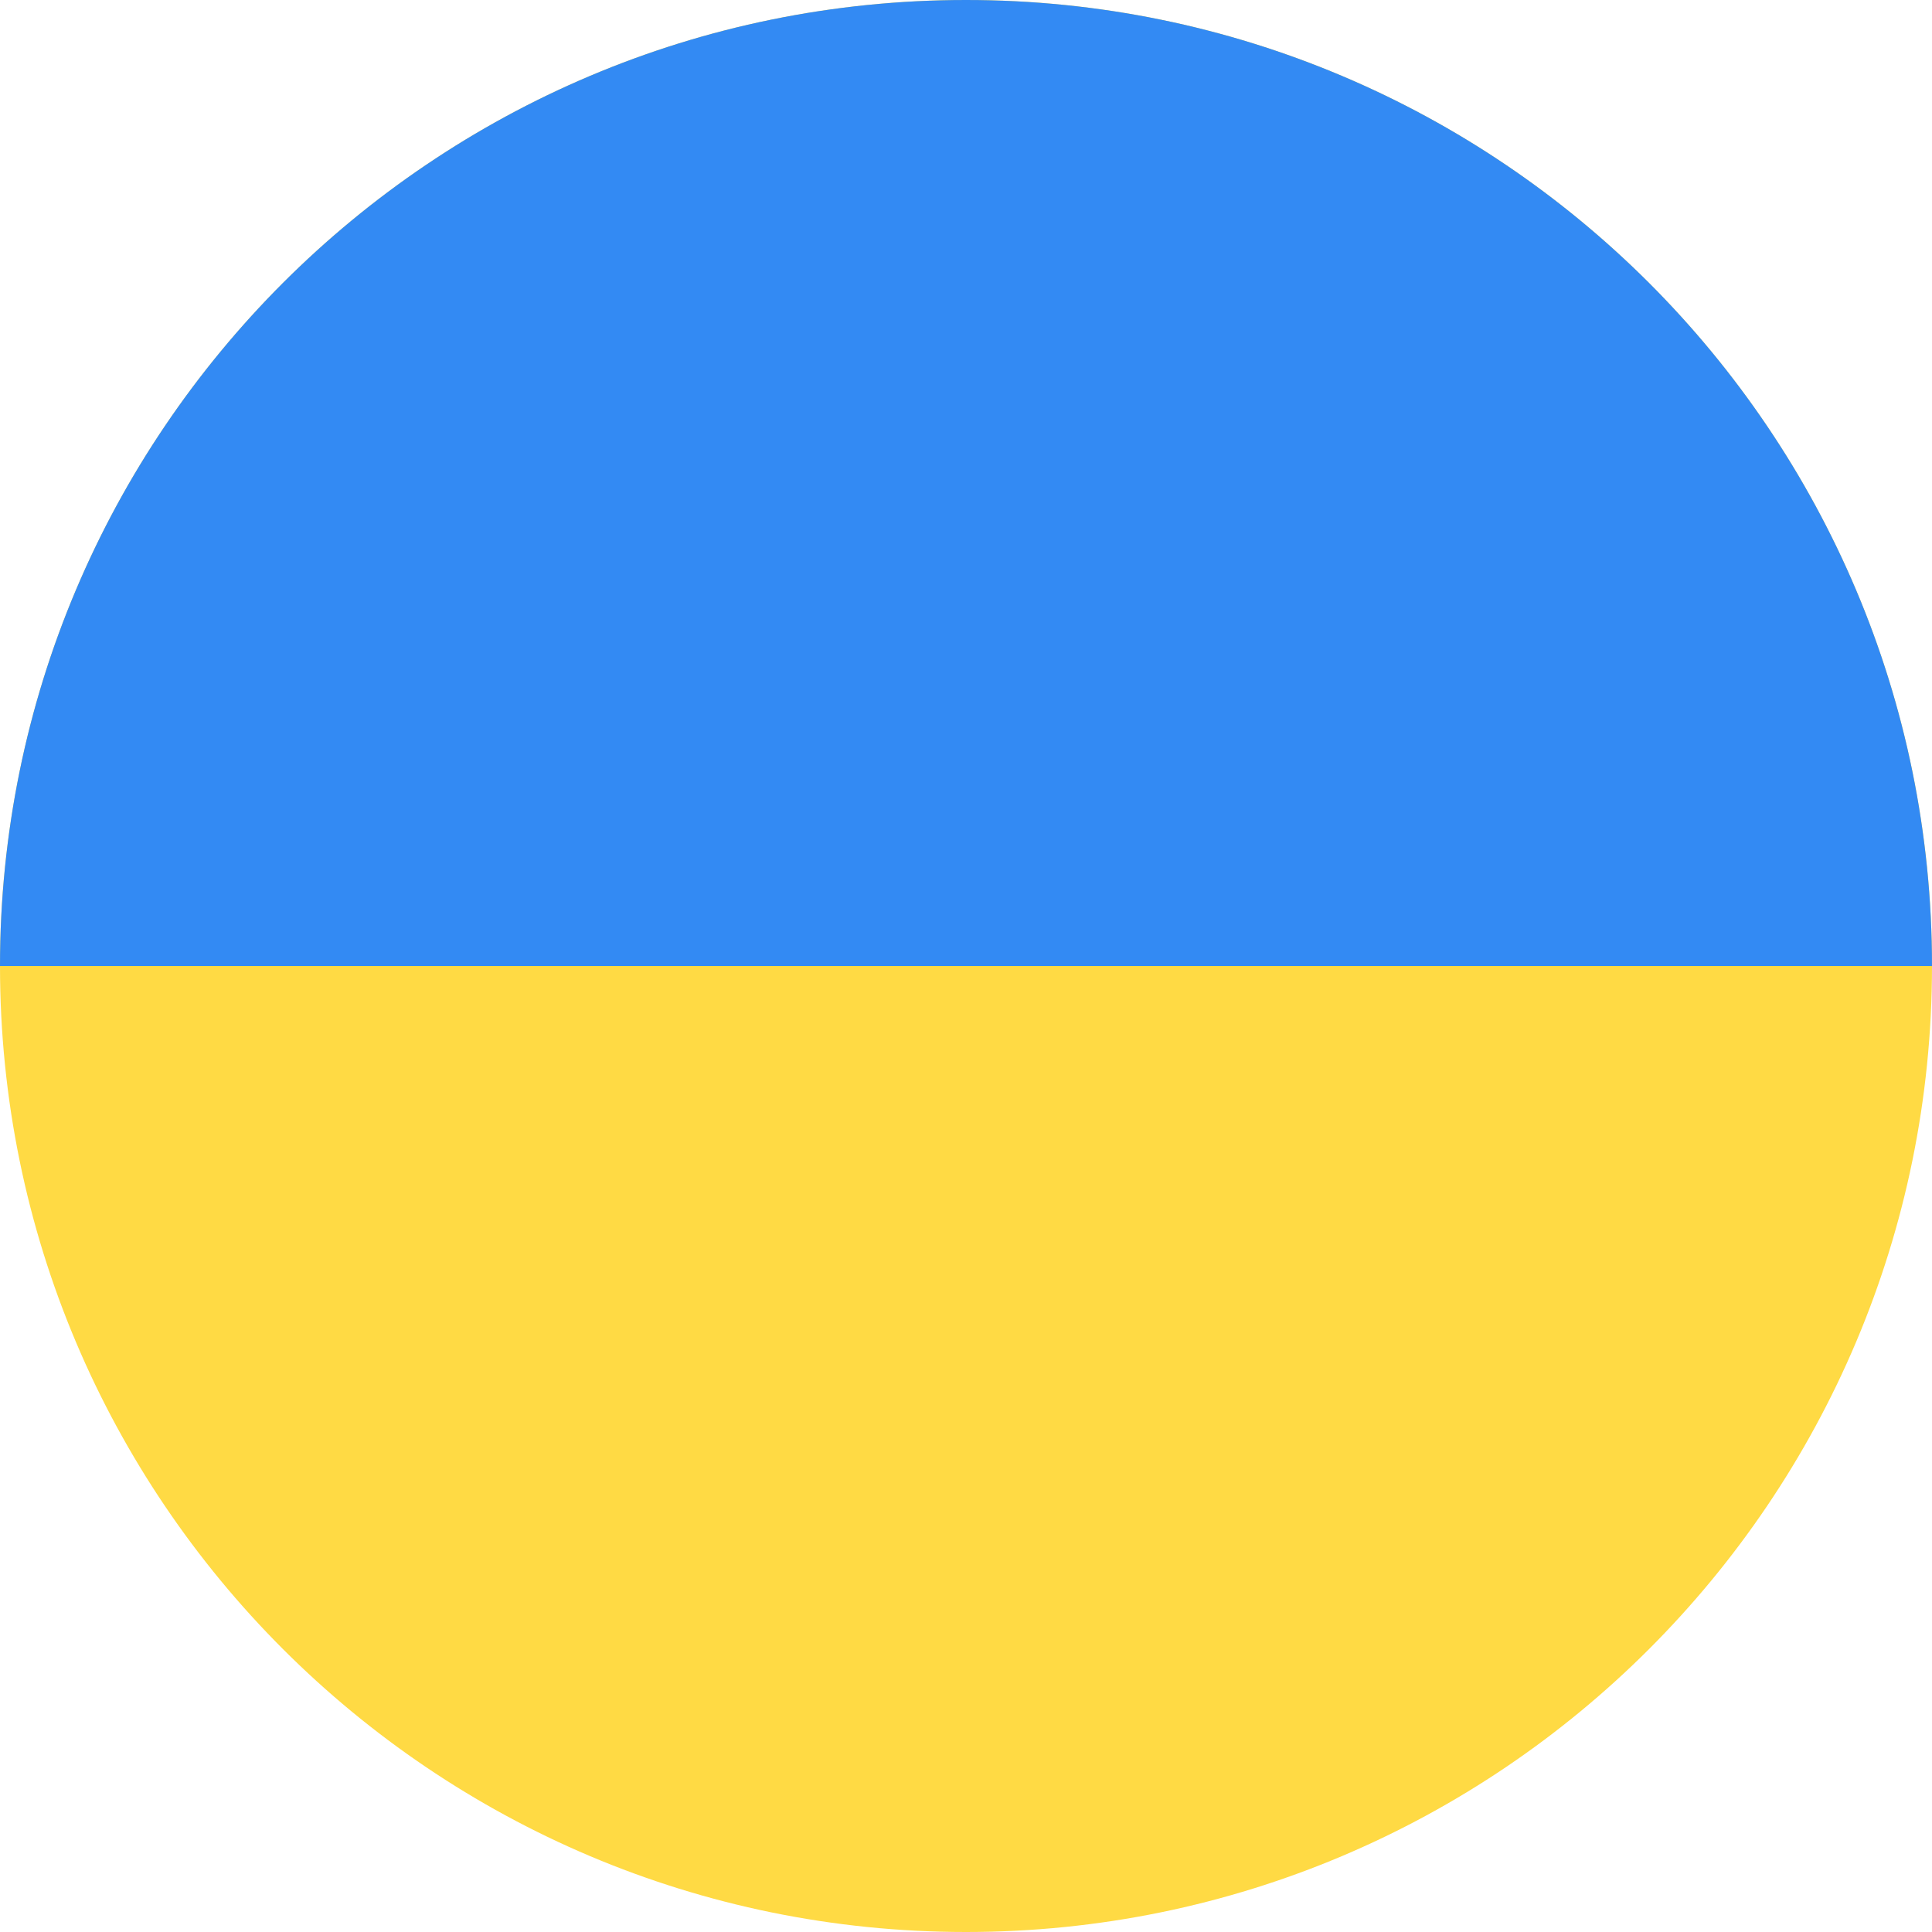
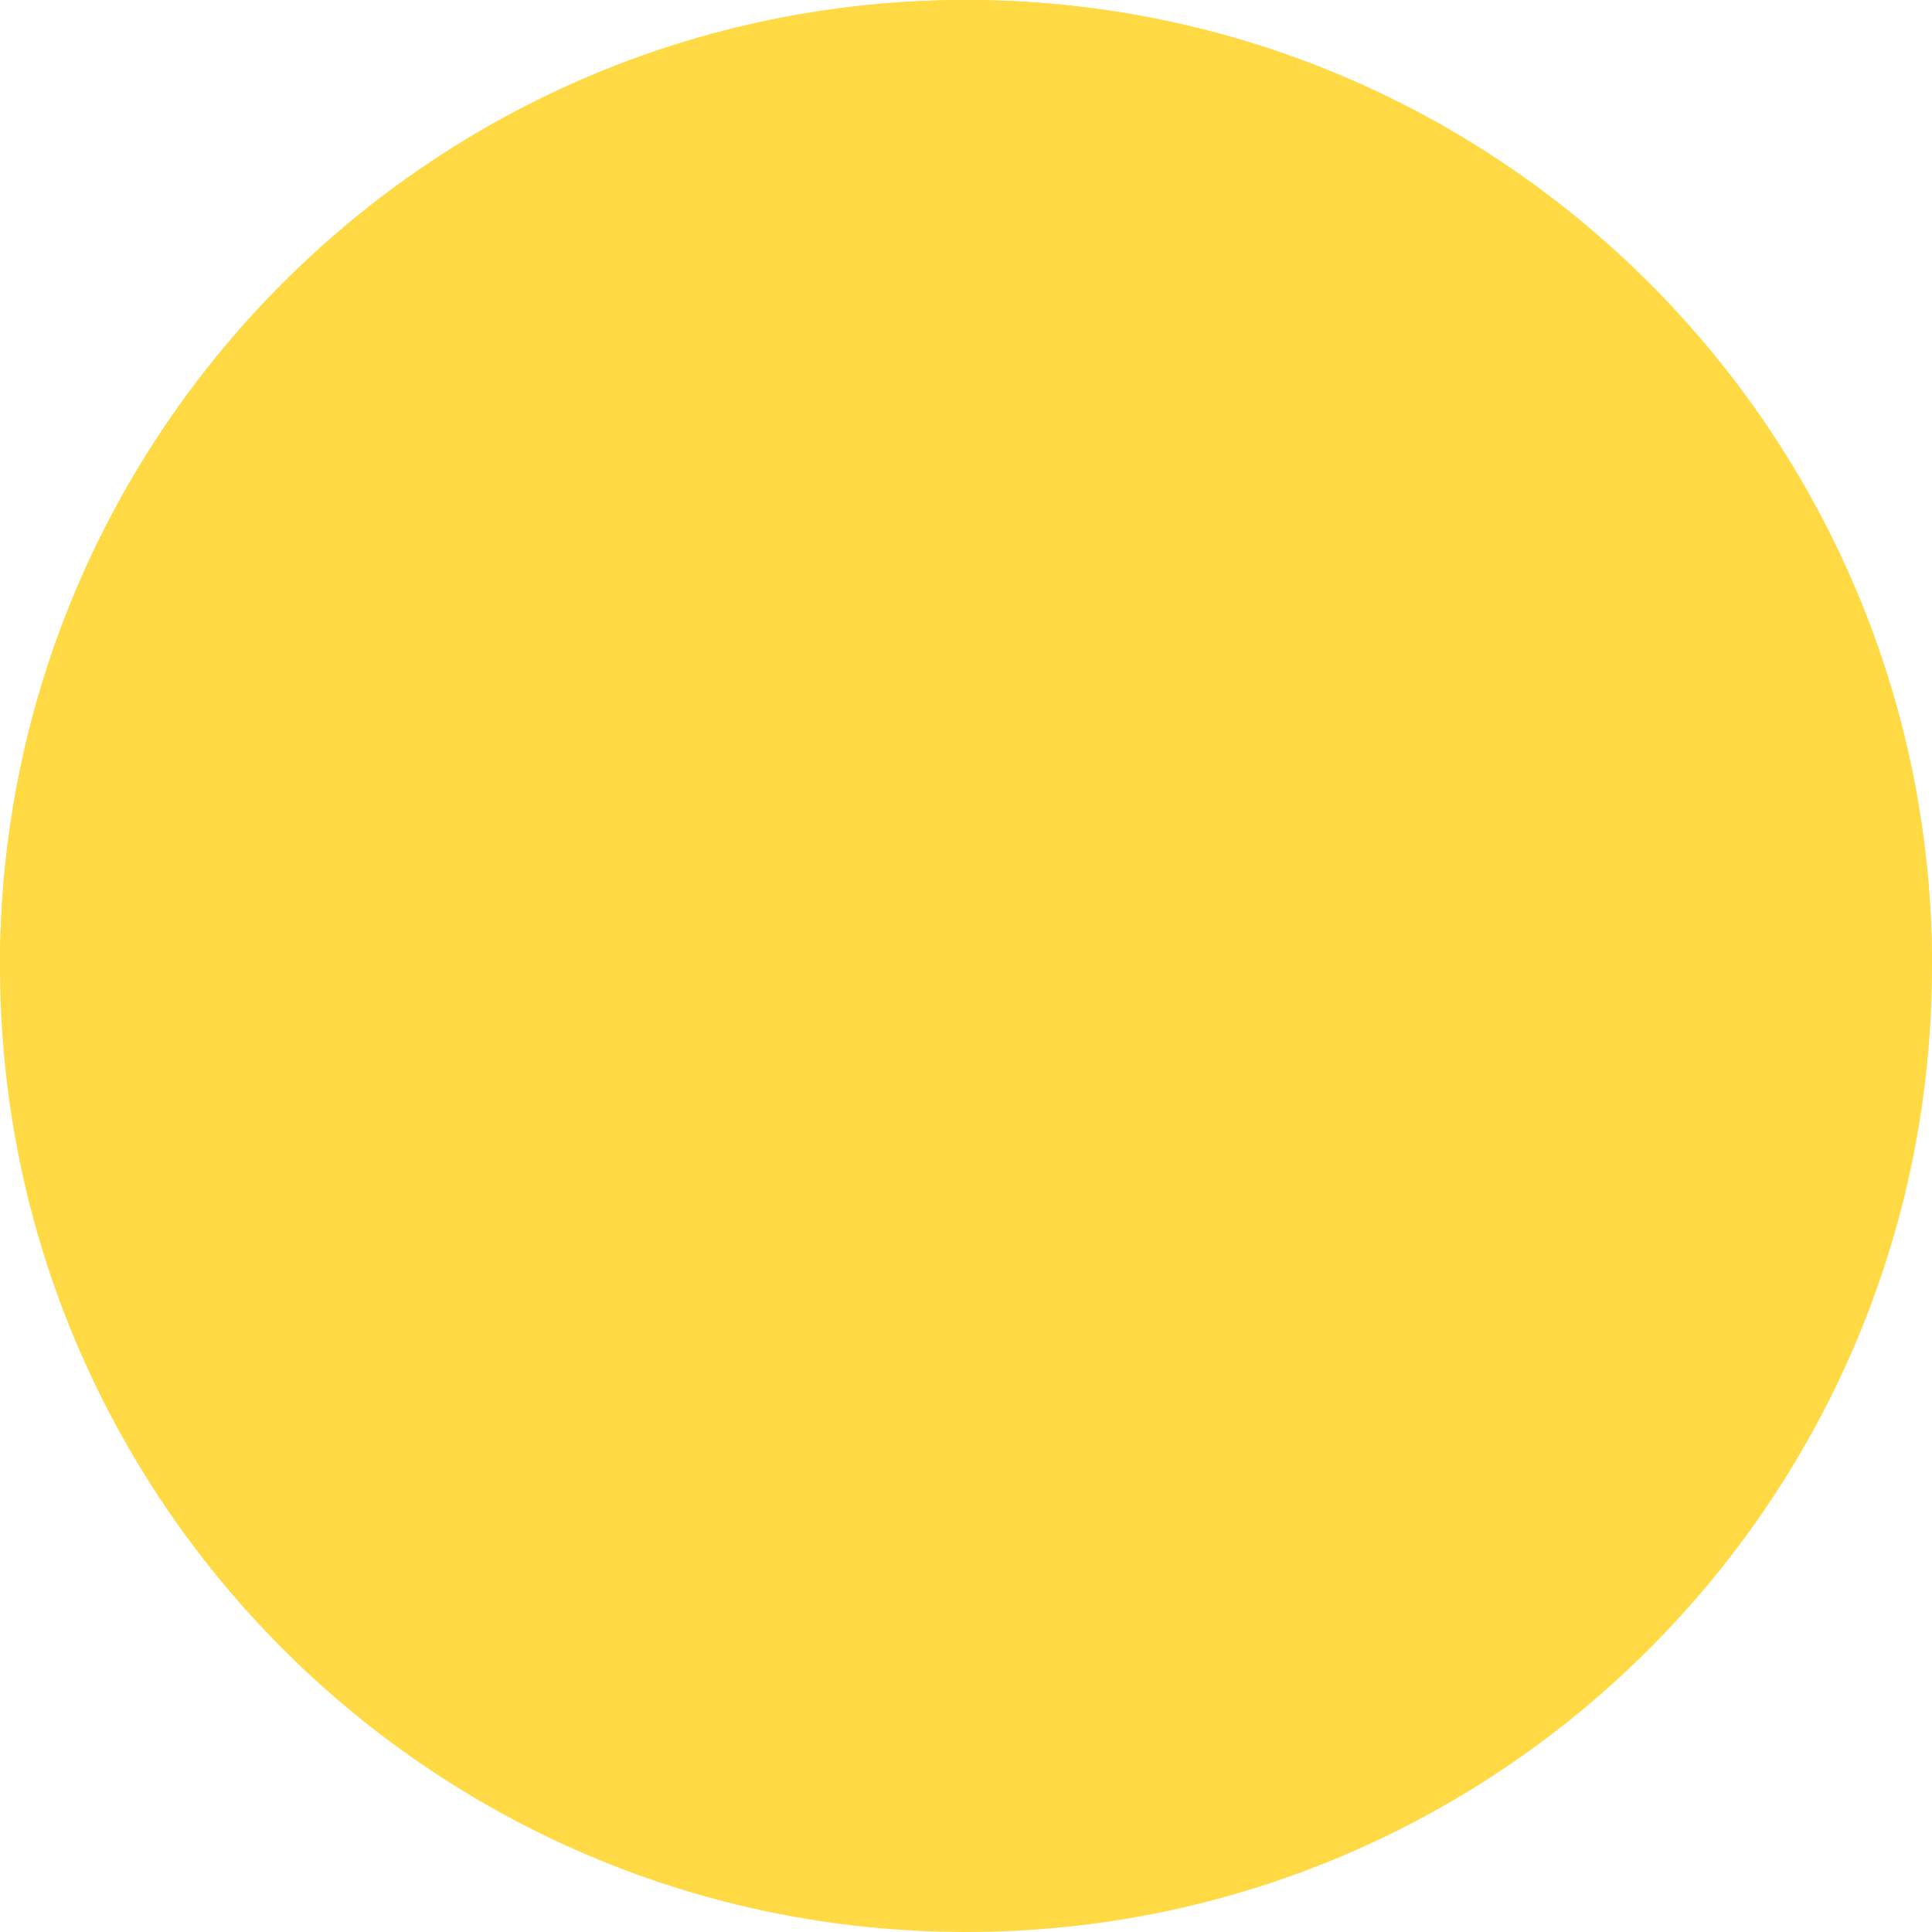
<svg xmlns="http://www.w3.org/2000/svg" version="1.1" id="Layer_1" x="0px" y="0px" viewBox="0 0 512 512" style="enable-background:new 0 0 512 512;" xml:space="preserve">
  <circle style="fill:#FFDA44;" cx="256" cy="256" r="256" />
-   <path style="fill:#338AF3;" d="M0,256C0,114.616,114.616,0,256,0s256,114.616,256,256" />
+   <path style="fill:#FFDA44;" d="M0,256C0,114.616,114.616,0,256,0s256,114.616,256,256" />
  <g>
</g>
  <g>
</g>
  <g>
</g>
  <g>
</g>
  <g>
</g>
  <g>
</g>
  <g>
</g>
  <g>
</g>
  <g>
</g>
  <g>
</g>
  <g>
</g>
  <g>
</g>
  <g>
</g>
  <g>
</g>
  <g>
</g>
</svg>
